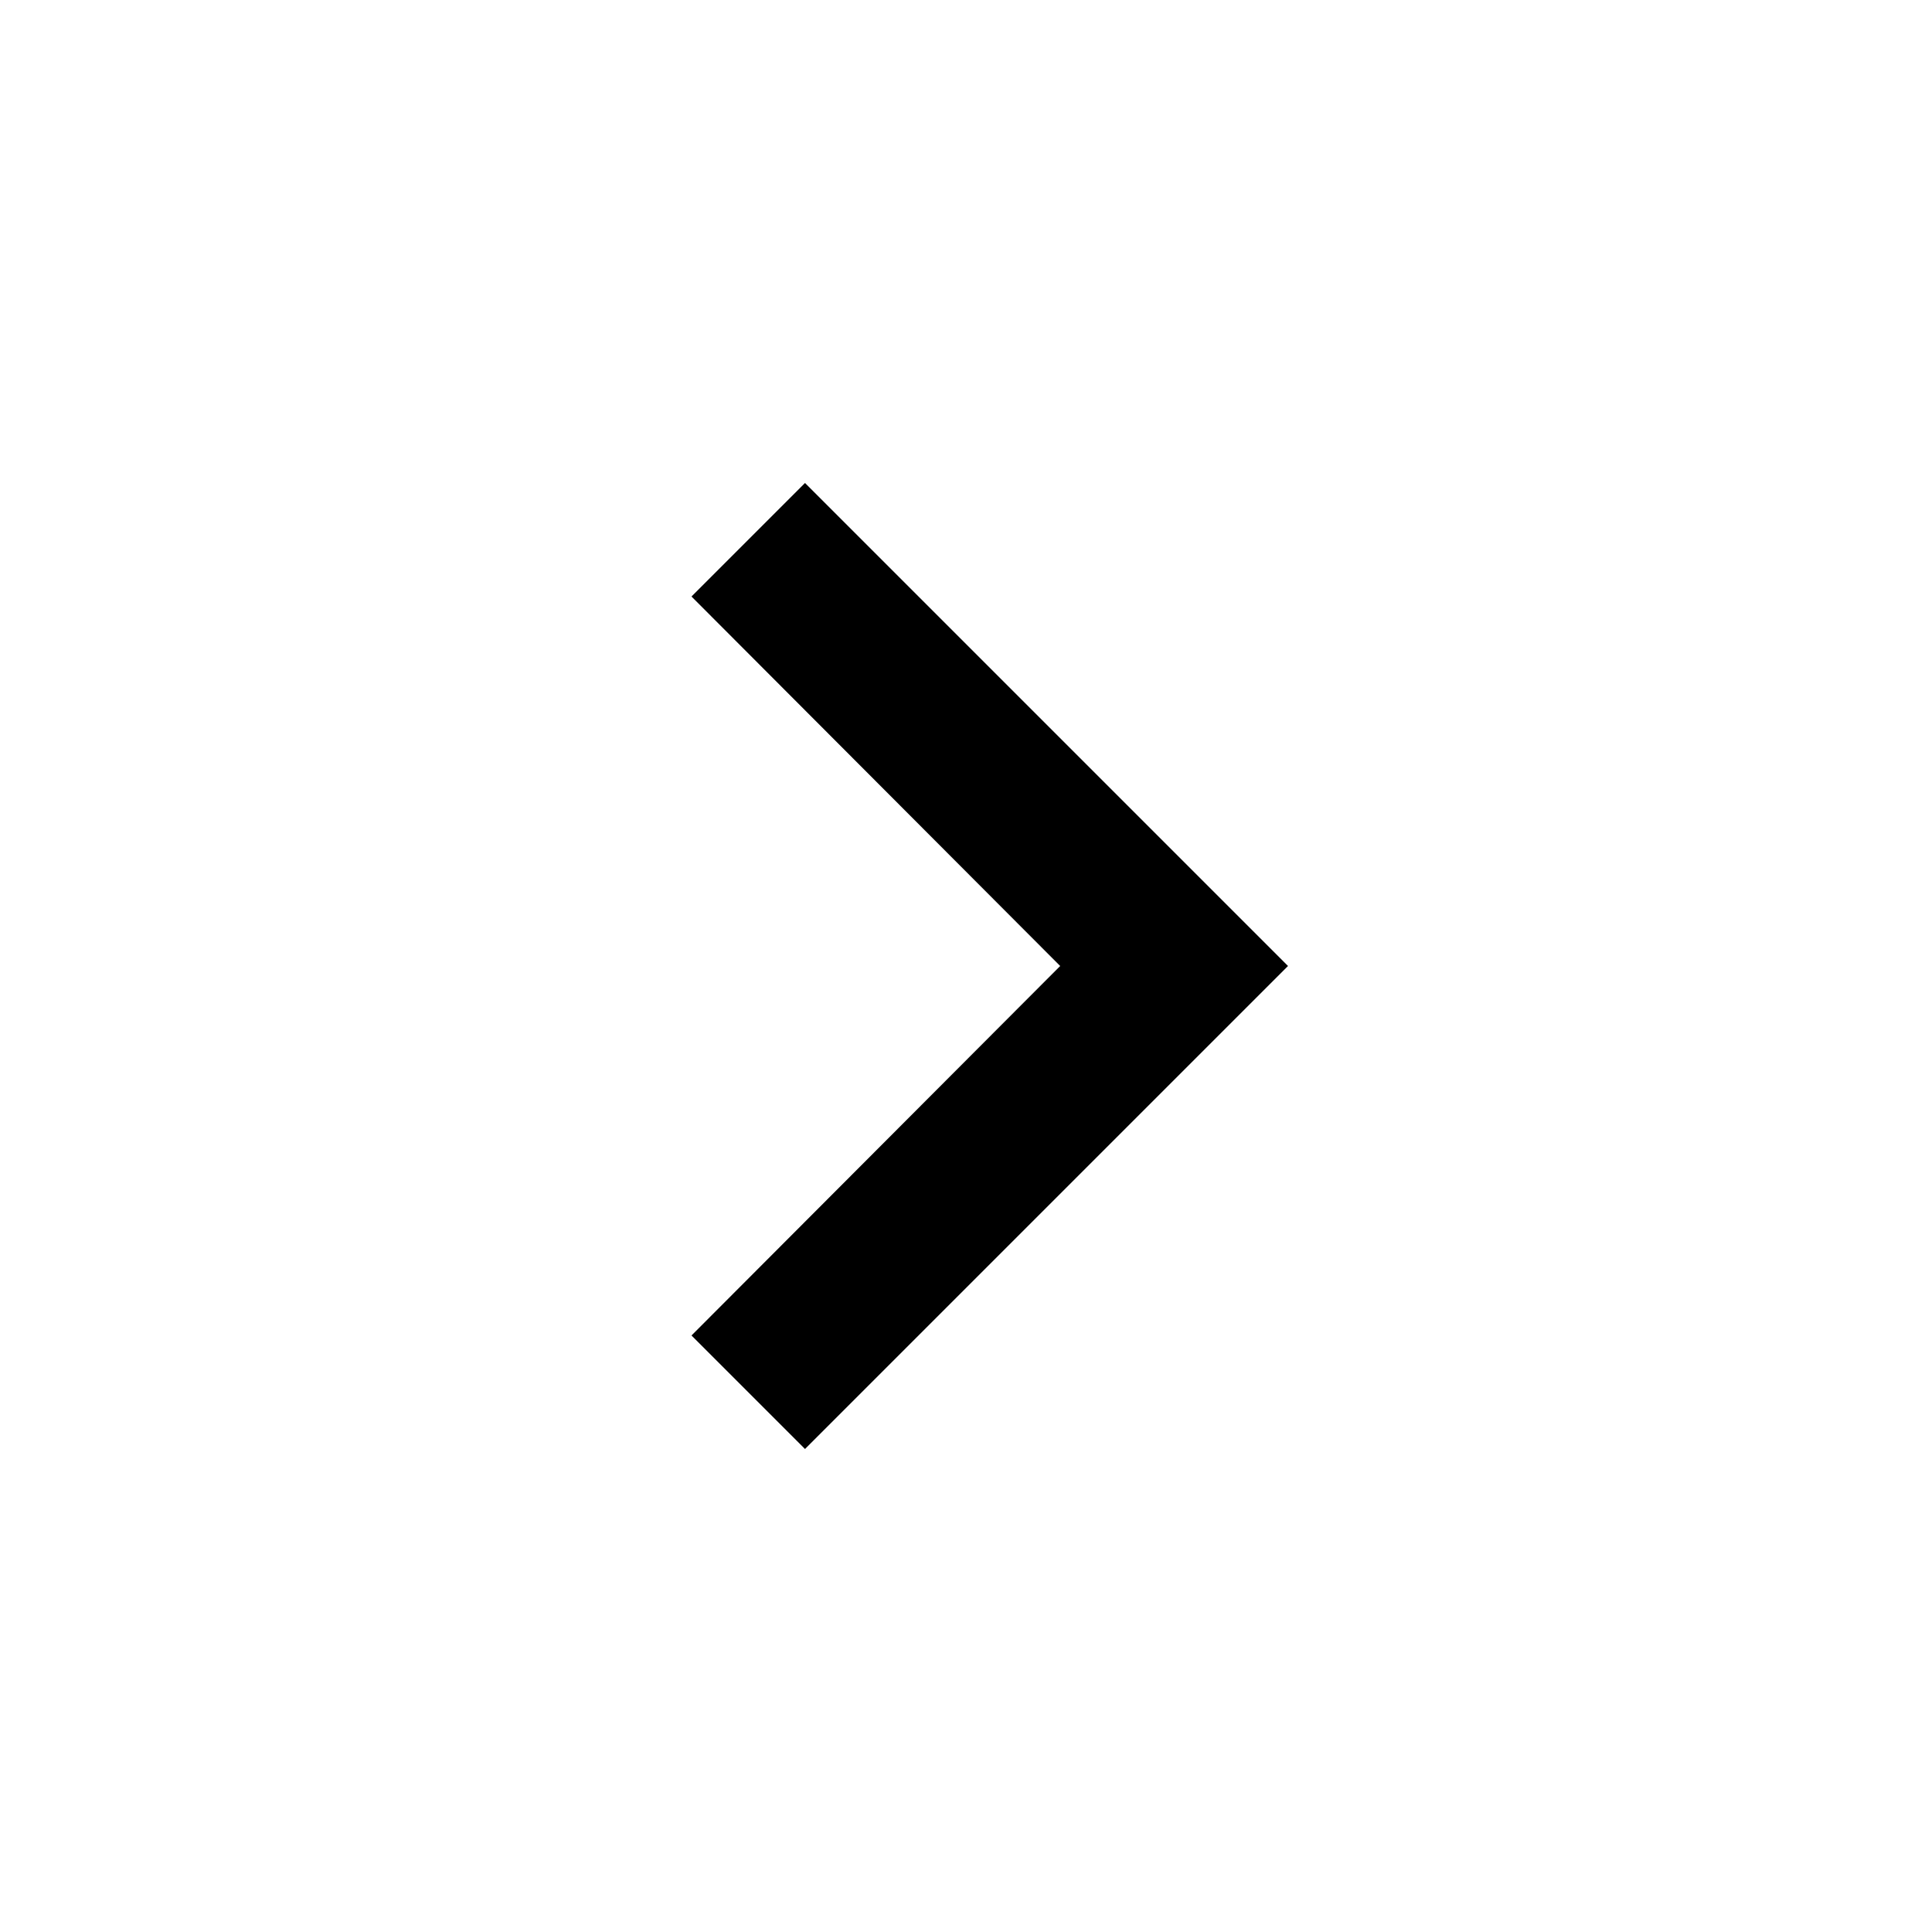
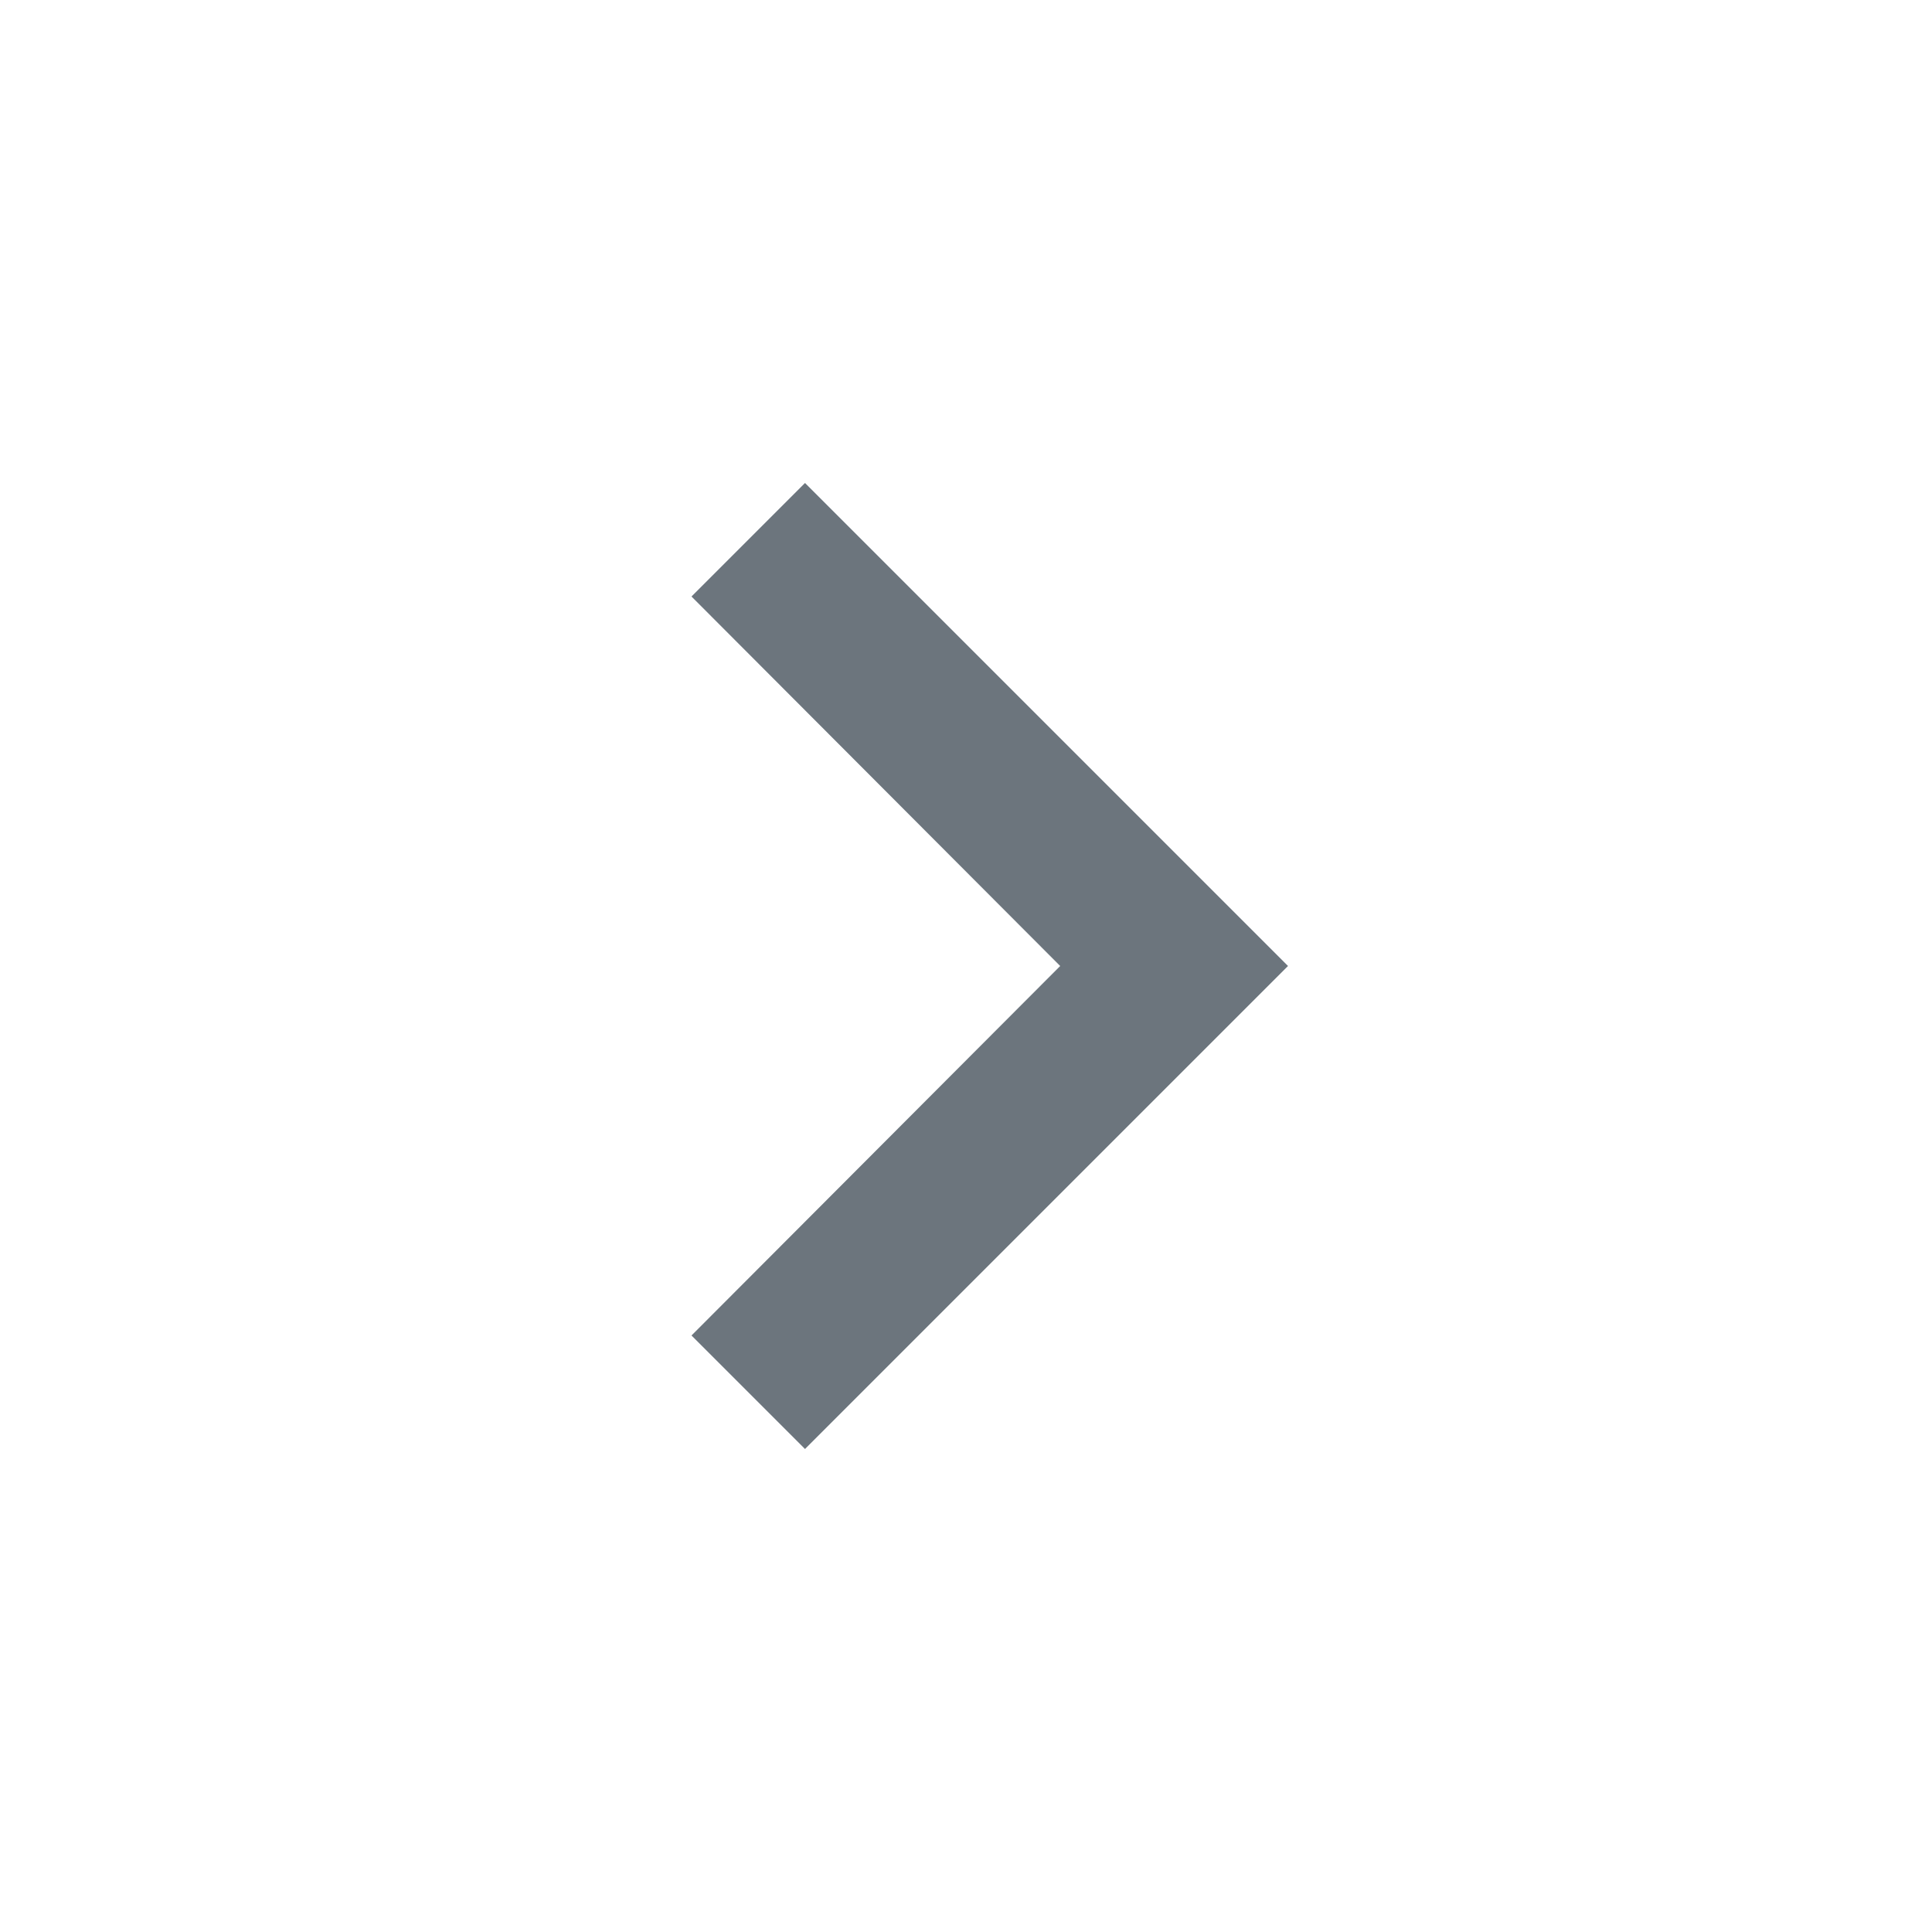
- <svg xmlns="http://www.w3.org/2000/svg" width="24" height="24" viewBox="0 0 24 24">
+ <svg xmlns="http://www.w3.org/2000/svg" fill="#6C757D" width="24" height="24" viewBox="0 0 24 24">
  <path d="M8.59 16.59L13.17 12 8.59 7.41 10 6l6 6-6 6-1.41-1.41z" />
  <path fill="none" d="M0 0h24v24H0V0z" />
</svg>
